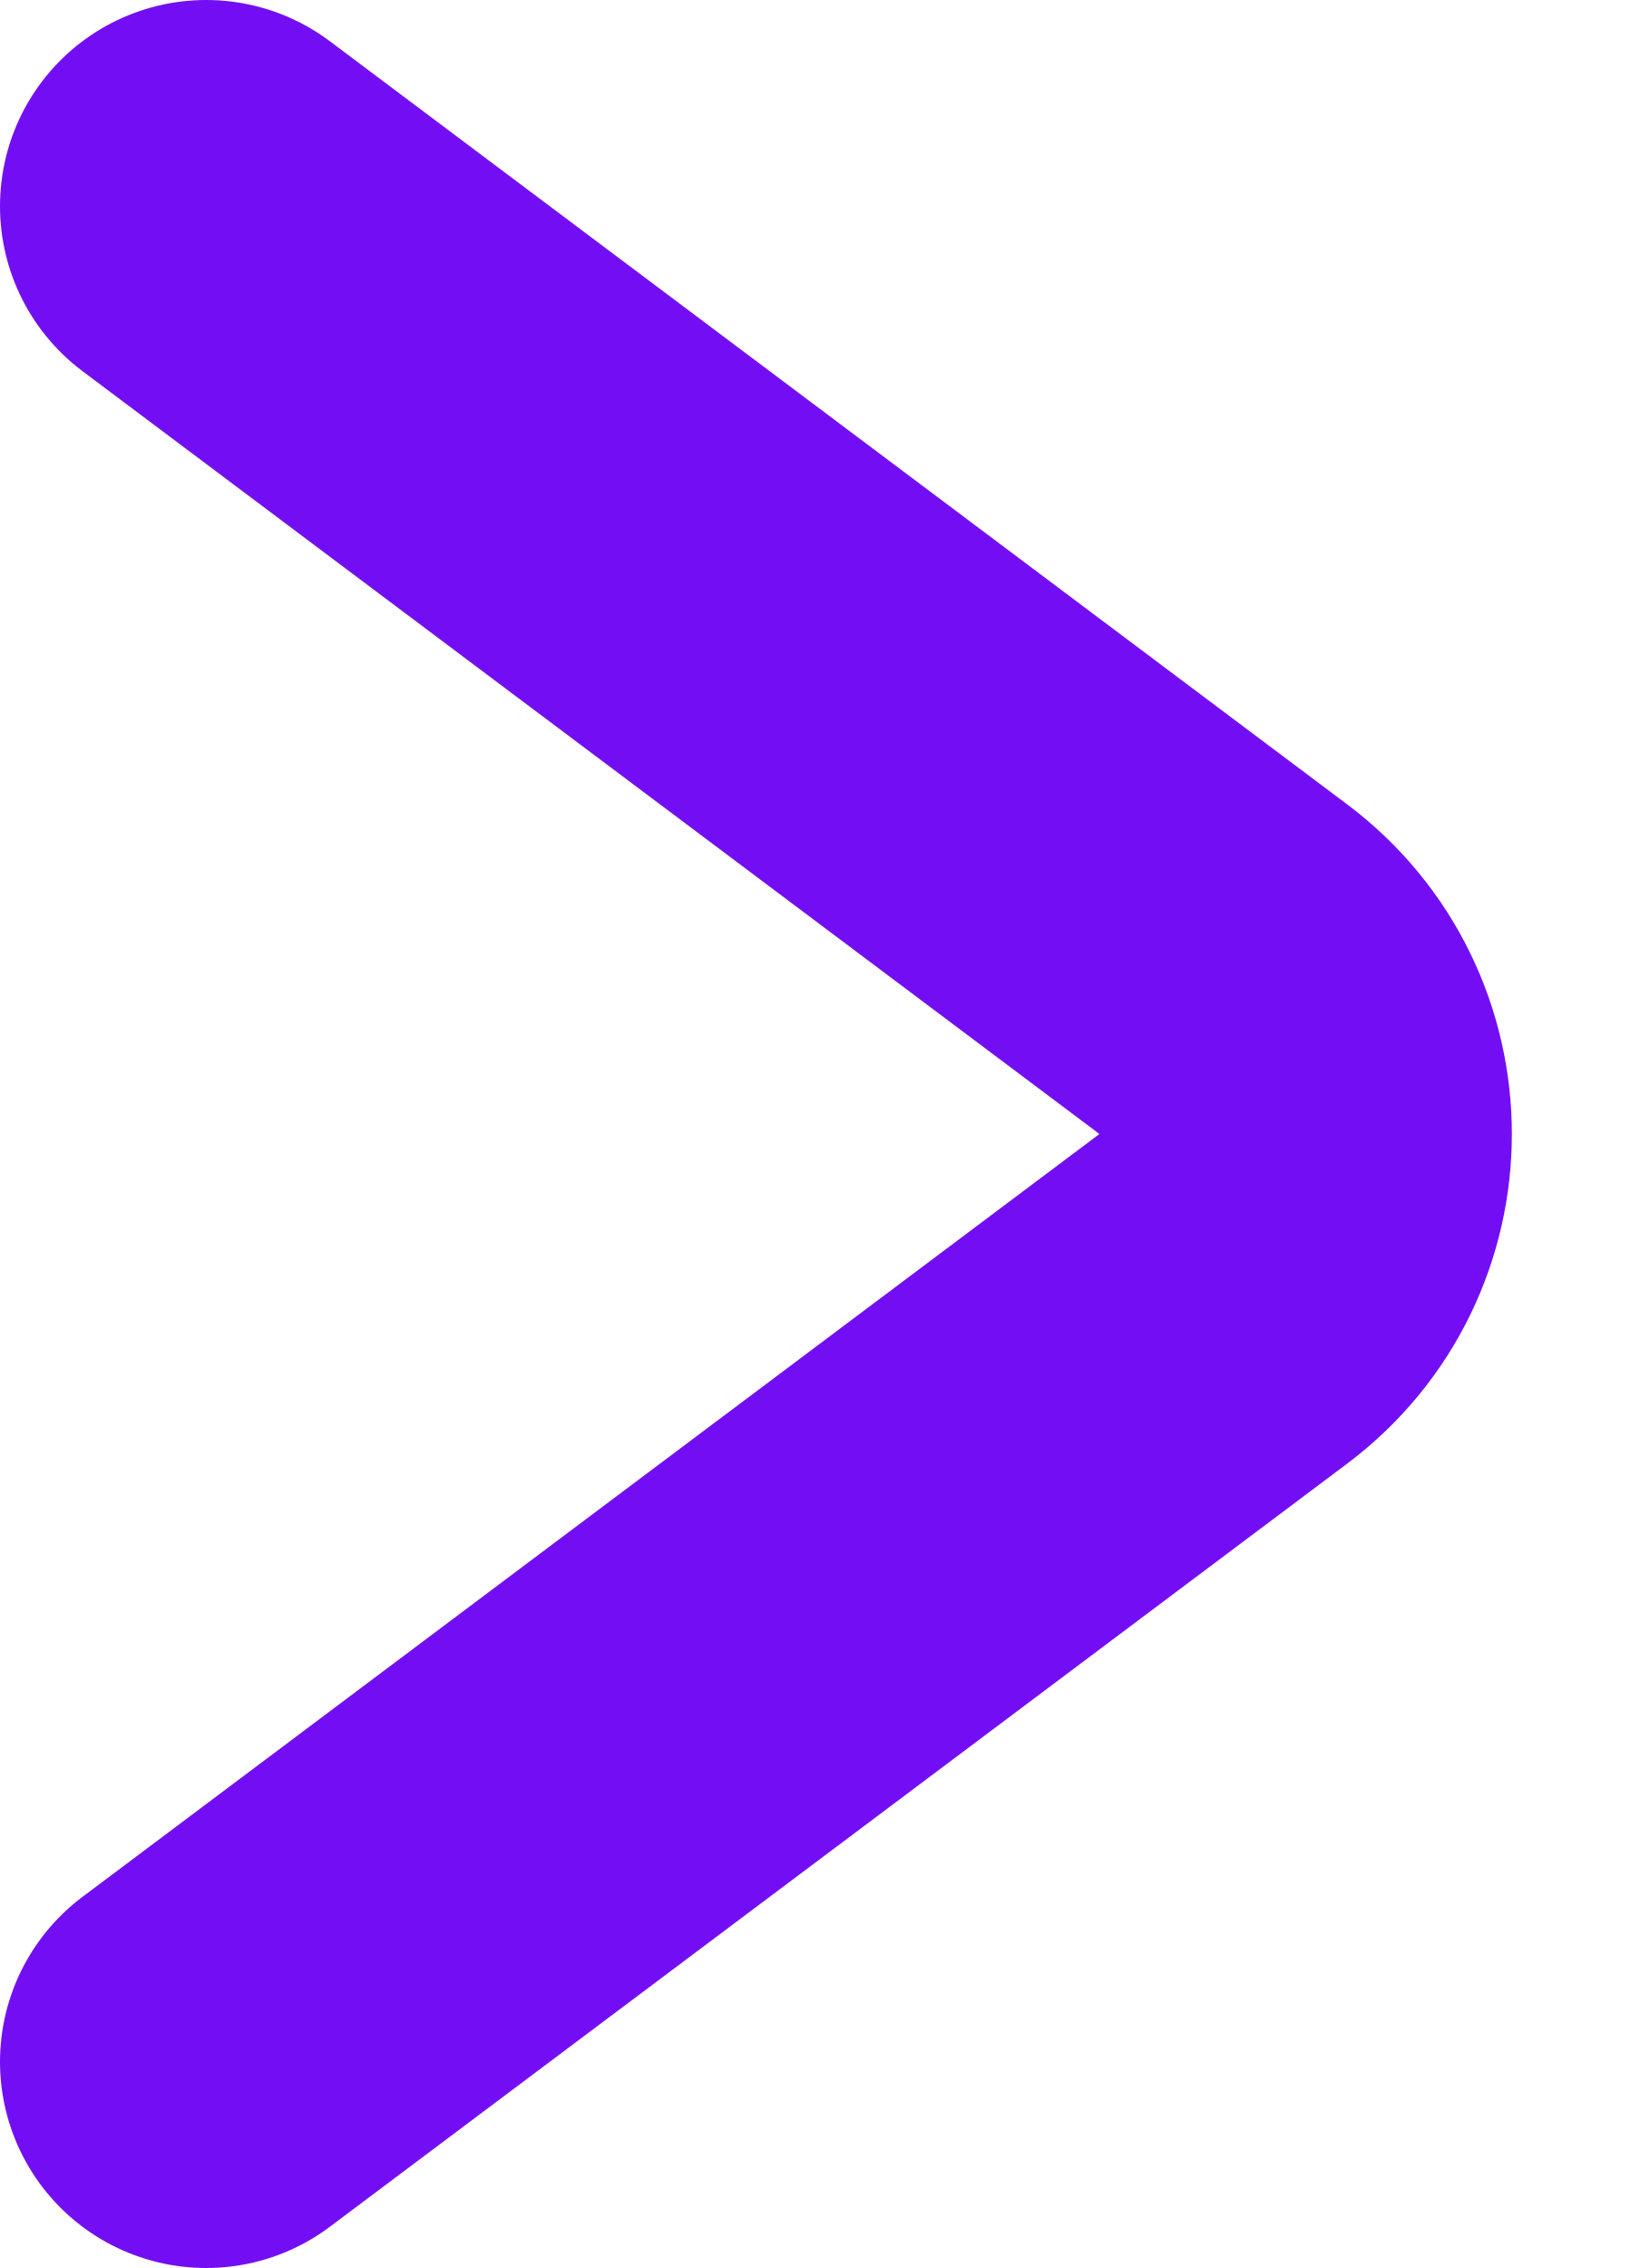
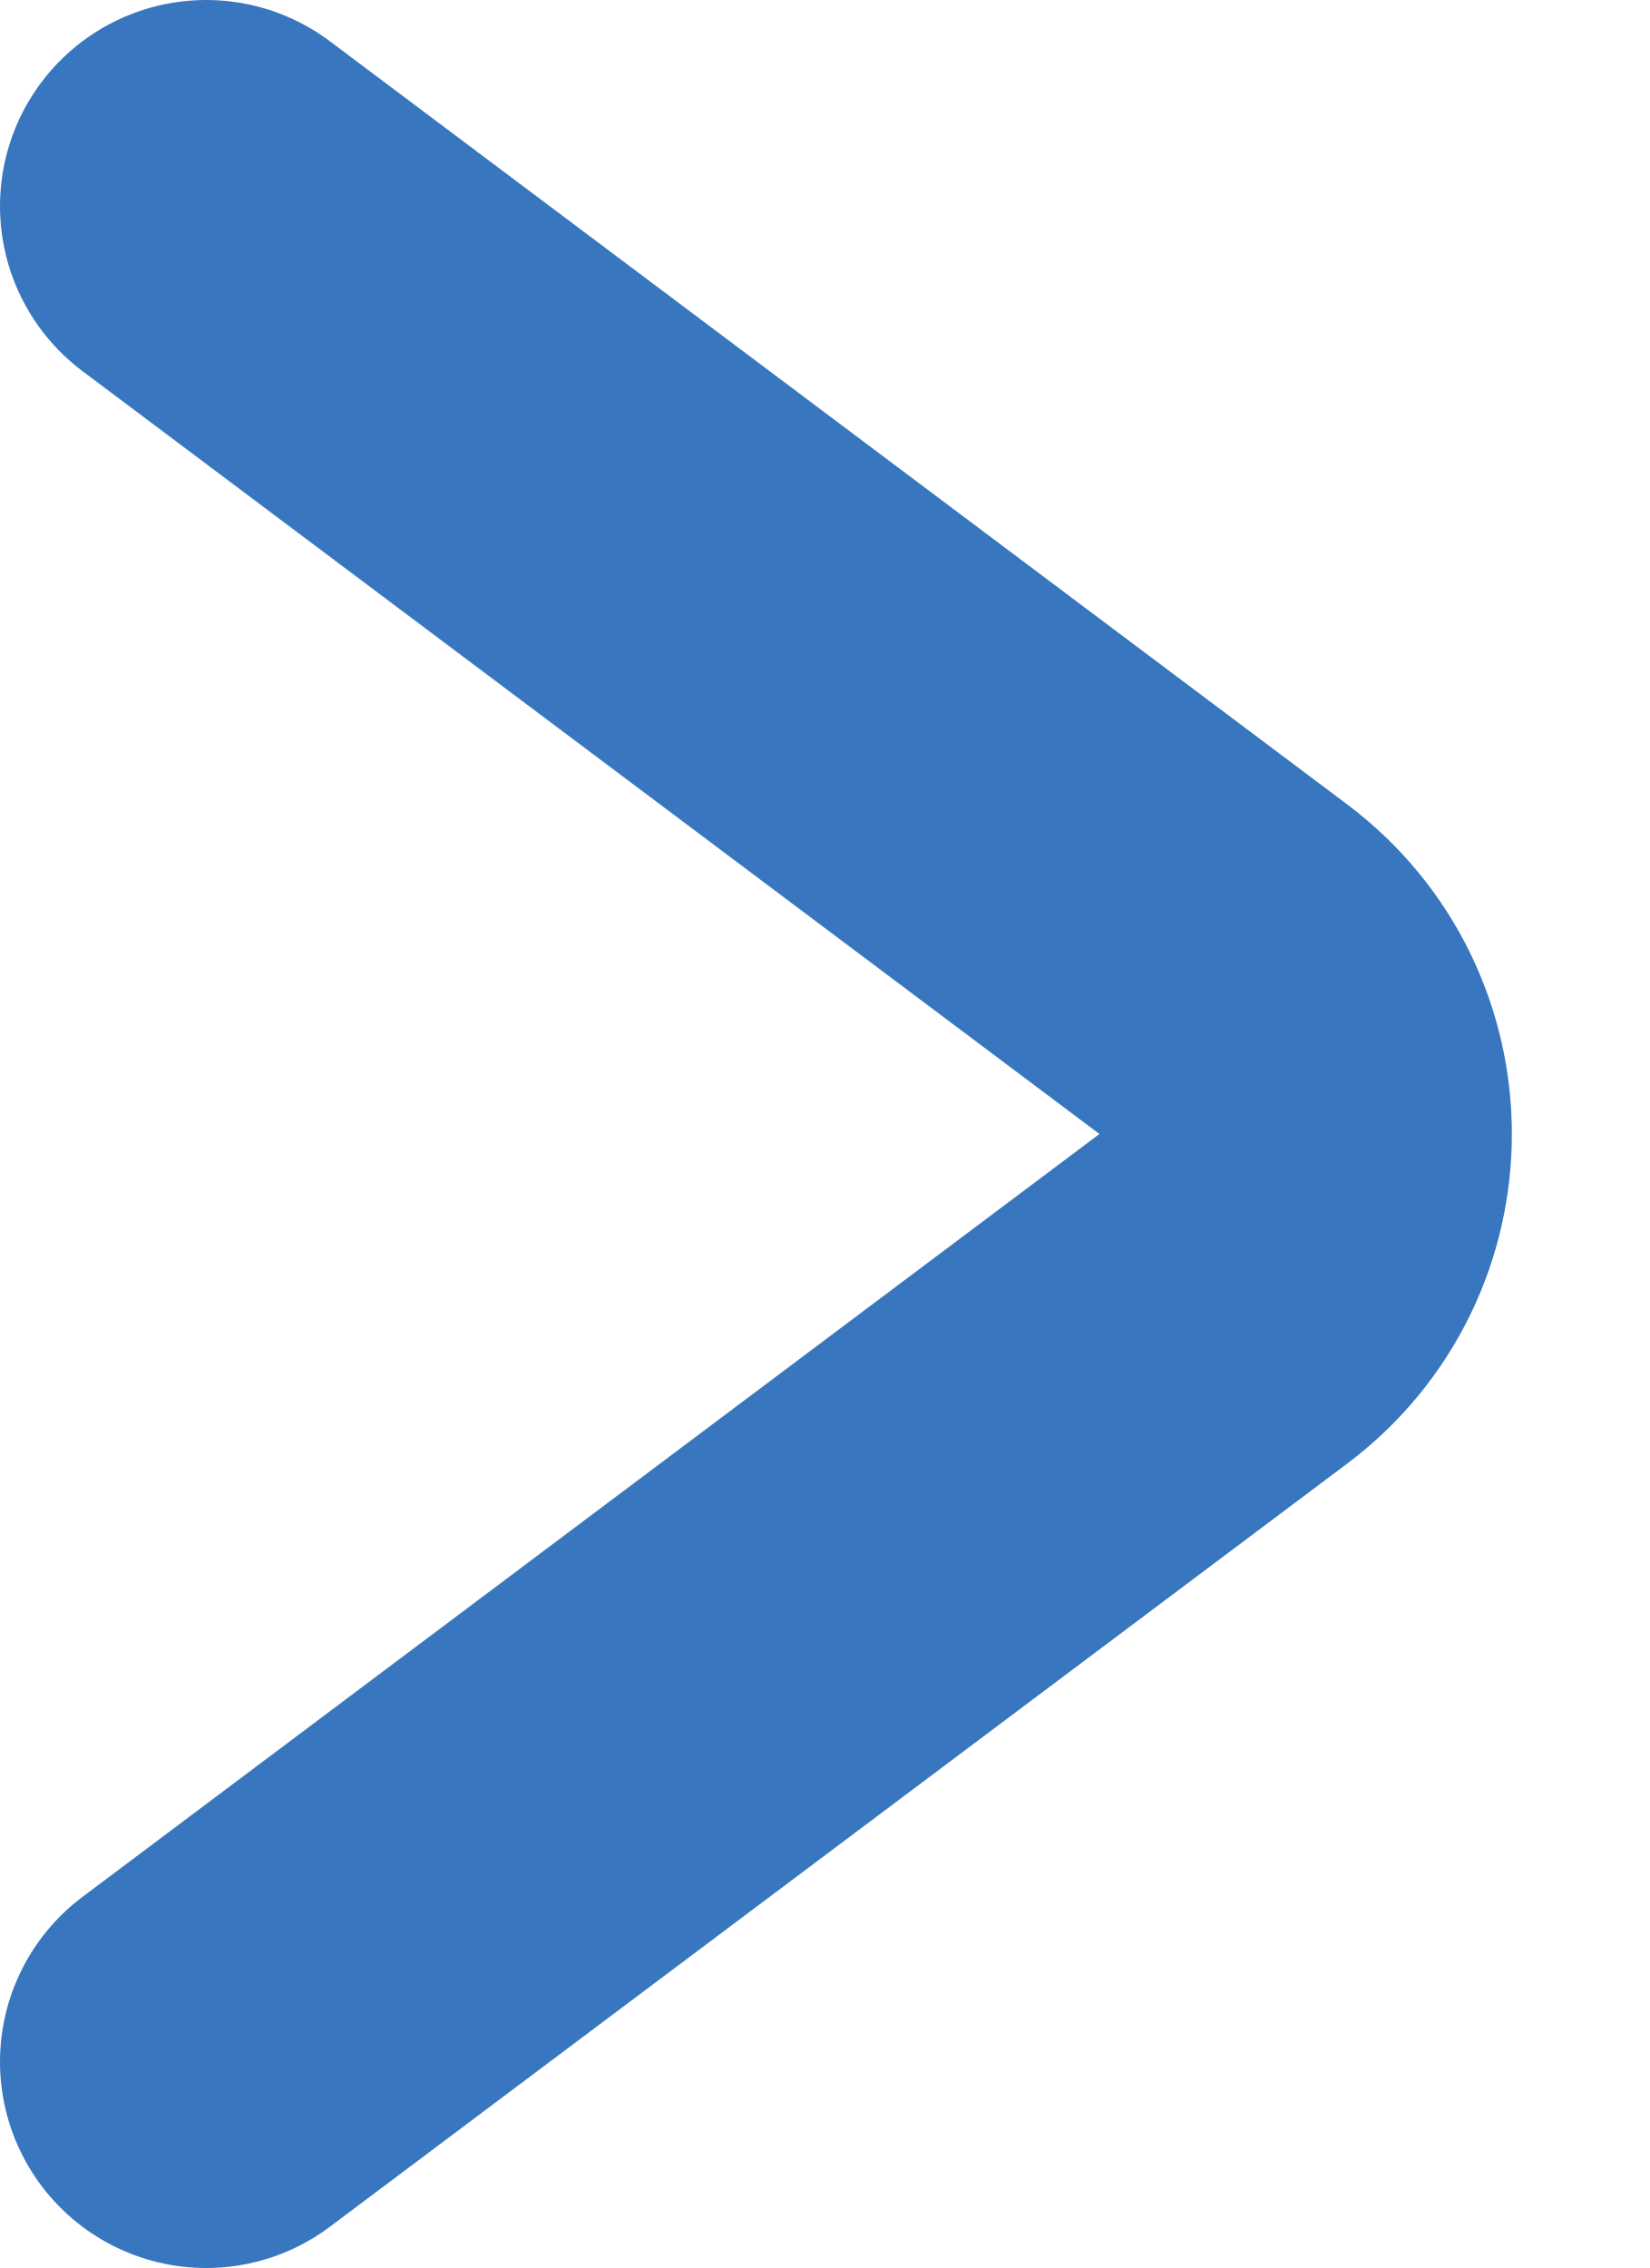
<svg xmlns="http://www.w3.org/2000/svg" width="8" height="11" viewBox="0 0 8 11" fill="none">
-   <path d="M1 10L5.933 6.3C6.467 5.9 6.467 5.1 5.933 4.7L1 1" stroke="#730EF4" stroke-width="2" stroke-linecap="round" />
+   <path d="M1 10L5.933 6.3C6.467 5.9 6.467 5.1 5.933 4.7L1 1" stroke="#3876c0" stroke-width="2" stroke-linecap="round" />
</svg>
